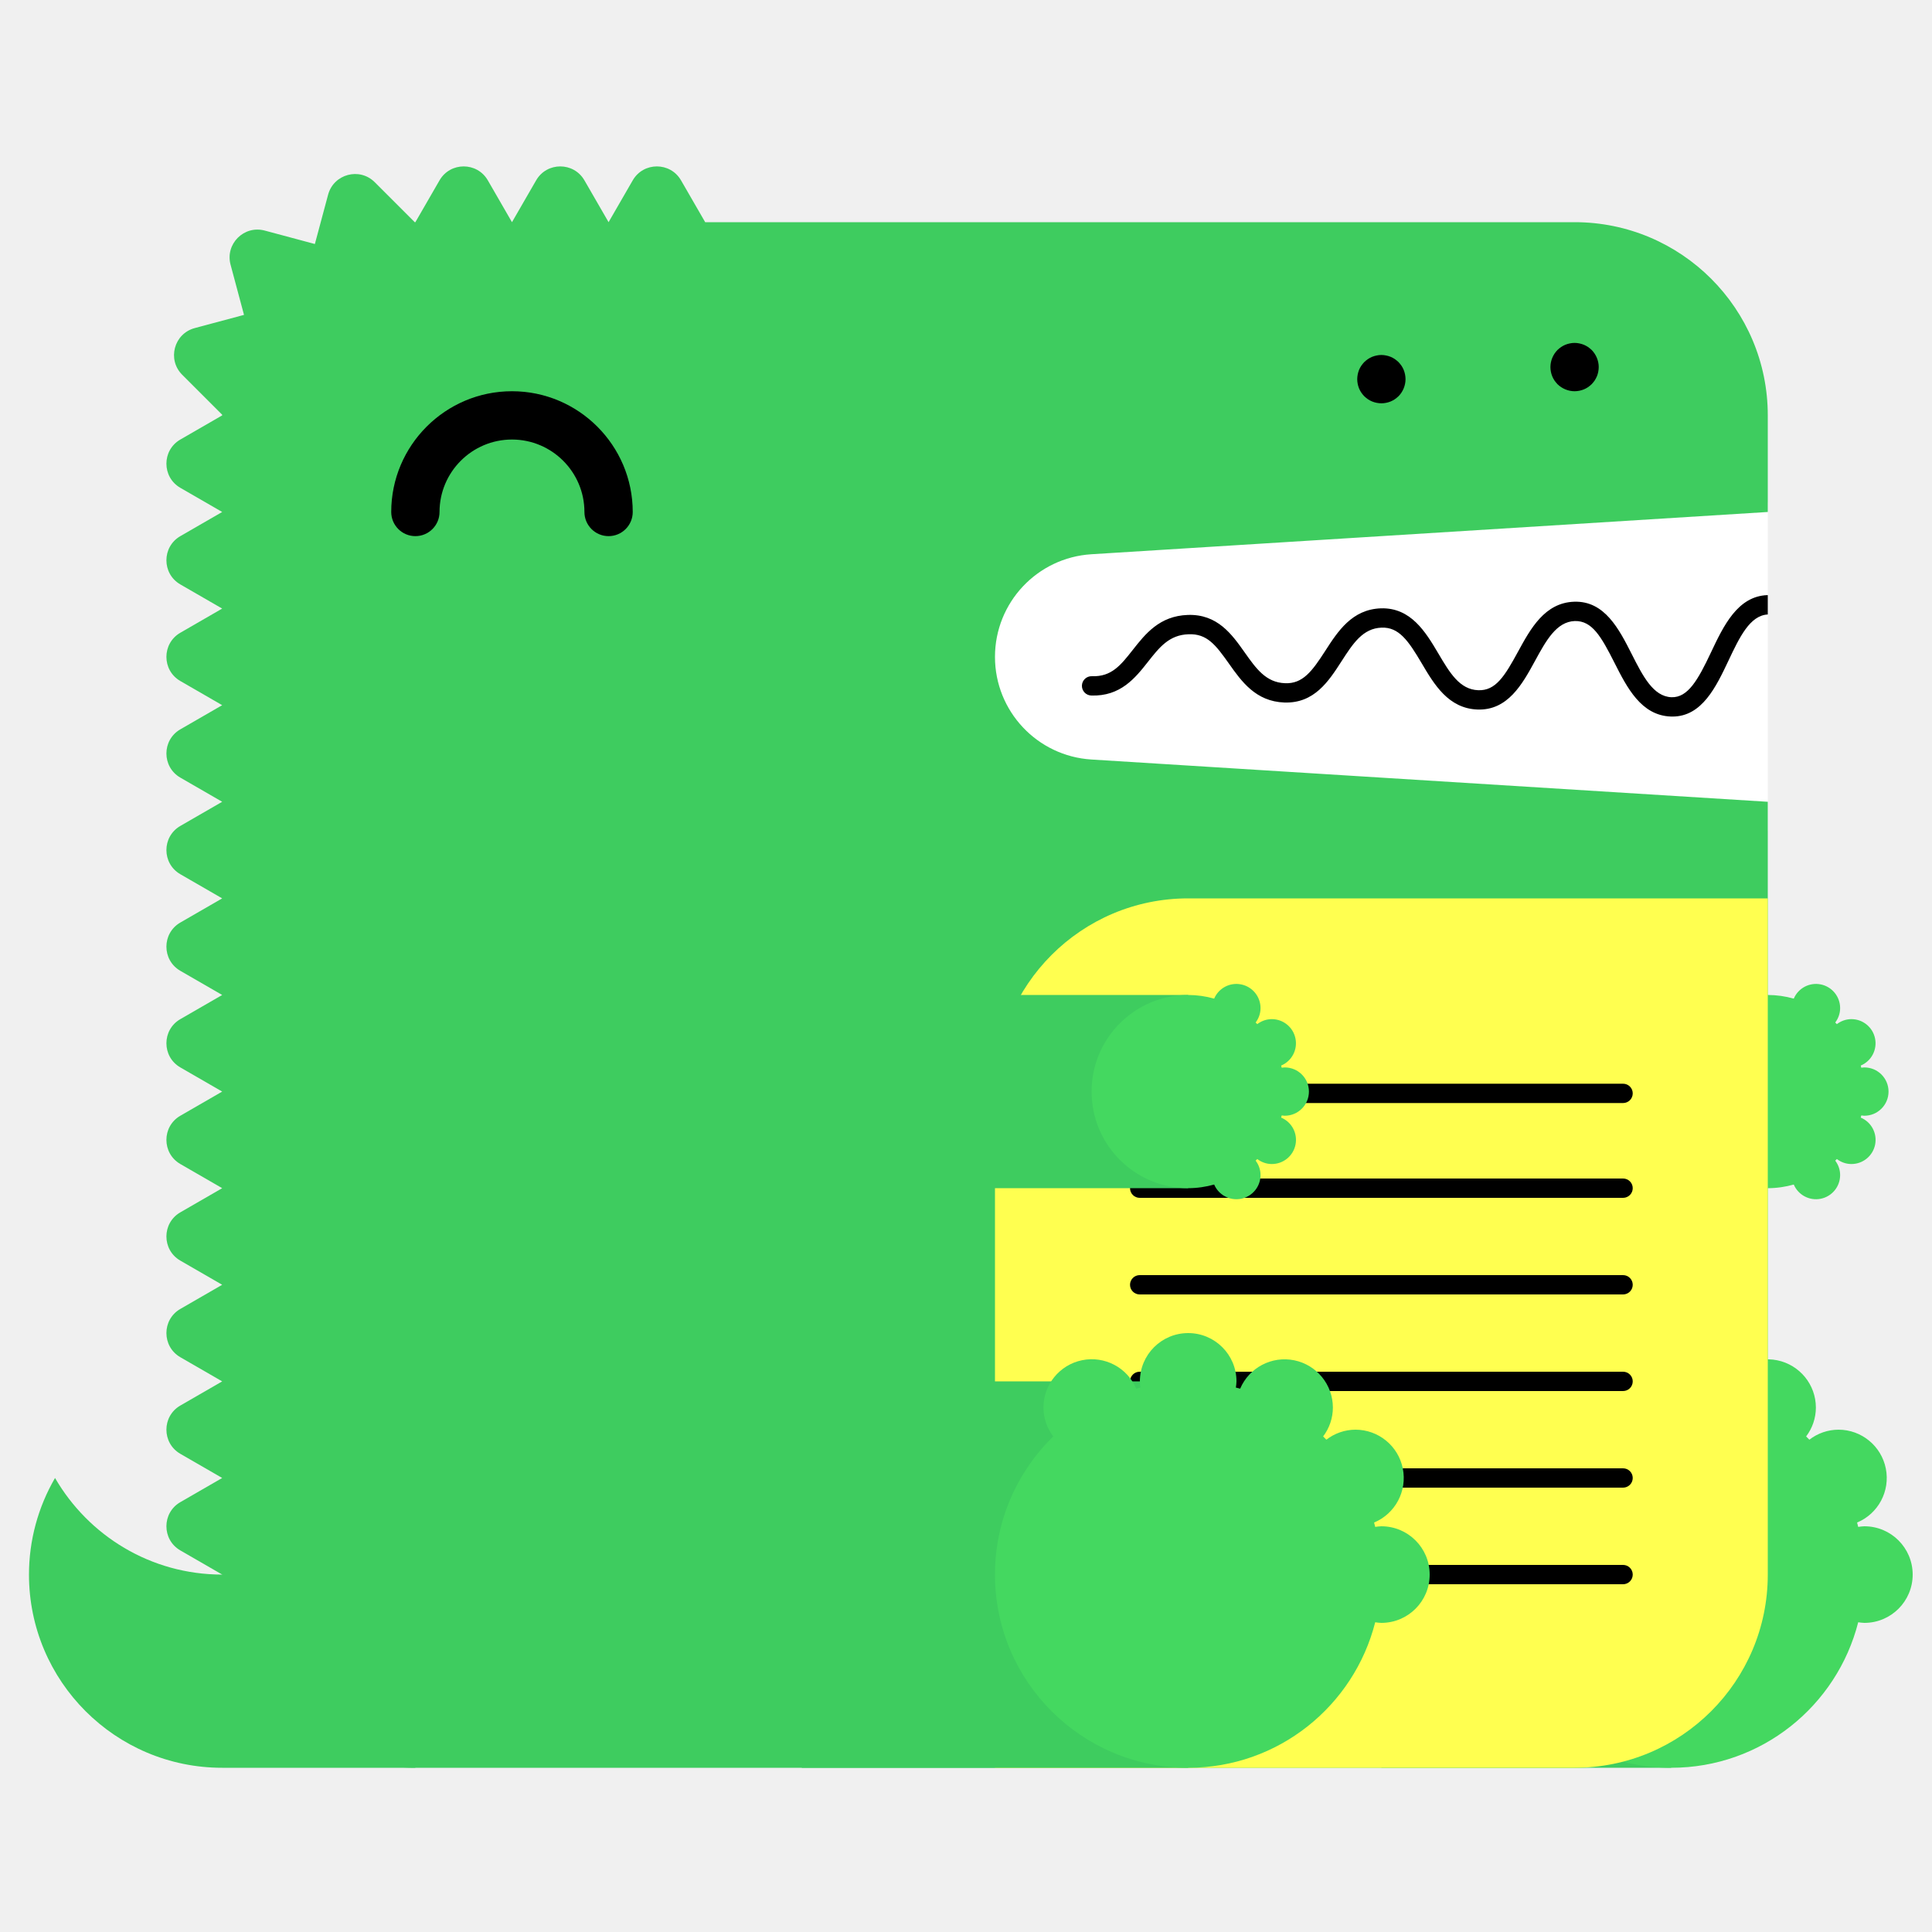
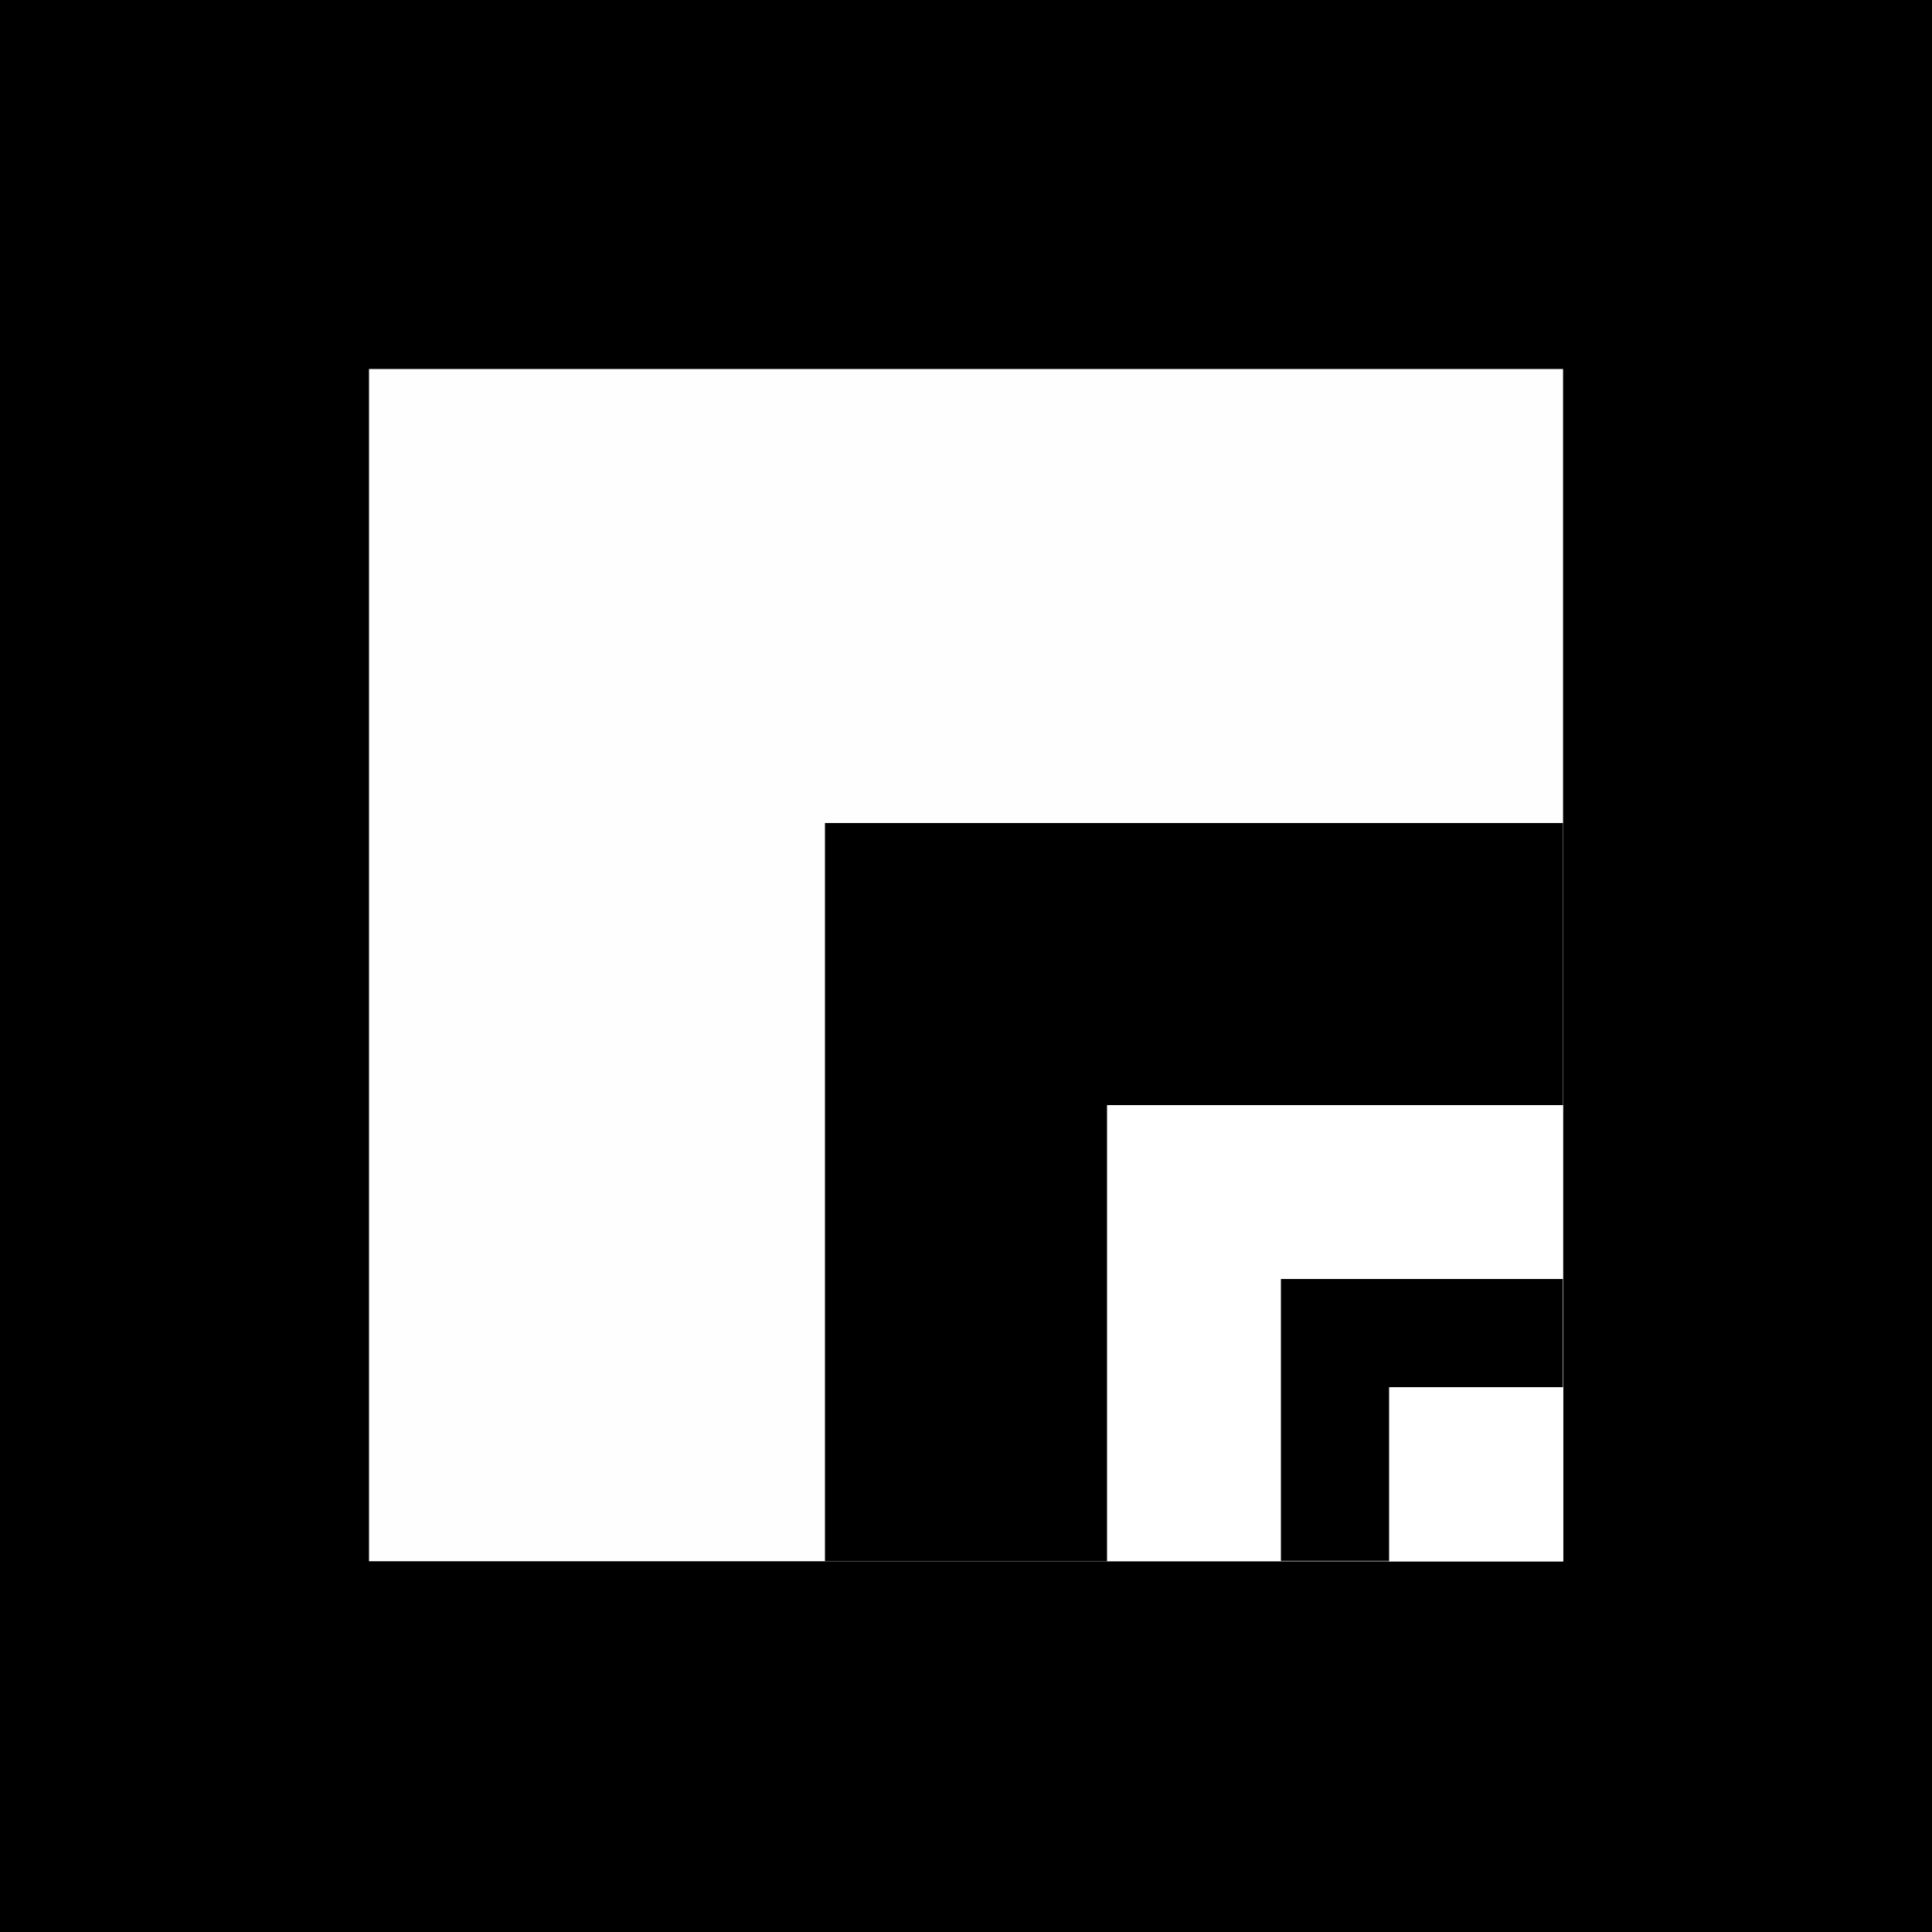
- <svg xmlns="http://www.w3.org/2000/svg" width="200" height="200" viewBox="0 0 200 200">
-   <g fill="none" fill-rule="evenodd">
-     <path fill="#FFF" d="M99 52h84v34H99z" />
-     <path d="M23 163c-7.398 0-13.843-4.027-17.303-10A19.886 19.886 0 0 0 3 163c0 11.046 8.954 20 20 20h20v-20H23z" fill="#3ECC5F" />
-     <path d="M112.98 57.376L183 53V43c0-11.046-8.954-20-20-20H73l-2.5-4.33c-1.112-1.925-3.889-1.925-5 0L63 23l-2.5-4.33c-1.111-1.925-3.889-1.925-5 0L53 23l-2.5-4.33c-1.111-1.925-3.889-1.925-5 0L43 23c-.022 0-.042.003-.065.003l-4.142-4.141c-1.57-1.571-4.252-.853-4.828 1.294l-1.369 5.104-5.192-1.392c-2.148-.575-4.111 1.389-3.535 3.536l1.39 5.193-5.102 1.367c-2.148.576-2.867 3.259-1.296 4.83l4.142 4.142c0 .021-.003.042-.003.064l-4.33 2.5c-1.925 1.111-1.925 3.889 0 5L23 53l-4.33 2.5c-1.925 1.111-1.925 3.889 0 5L23 63l-4.33 2.5c-1.925 1.111-1.925 3.889 0 5L23 73l-4.33 2.5c-1.925 1.111-1.925 3.889 0 5L23 83l-4.33 2.5c-1.925 1.111-1.925 3.889 0 5L23 93l-4.33 2.5c-1.925 1.111-1.925 3.889 0 5L23 103l-4.33 2.5c-1.925 1.111-1.925 3.889 0 5L23 113l-4.33 2.5c-1.925 1.111-1.925 3.889 0 5L23 123l-4.33 2.5c-1.925 1.111-1.925 3.889 0 5L23 133l-4.33 2.5c-1.925 1.111-1.925 3.889 0 5L23 143l-4.33 2.5c-1.925 1.111-1.925 3.889 0 5L23 153l-4.33 2.5c-1.925 1.111-1.925 3.889 0 5L23 163c0 11.046 8.954 20 20 20h120c11.046 0 20-8.954 20-20V83l-70.02-4.376A10.645 10.645 0 0 1 103 68c0-5.621 4.37-10.273 9.98-10.624" fill="#3ECC5F" />
-     <path fill="#3ECC5F" d="M143 183h30v-40h-30z" />
-     <path d="M193 158c-.219 0-.428.037-.639.064-.038-.15-.074-.301-.116-.451A5 5 0 0 0 190.32 148a4.96 4.96 0 0 0-3.016 1.036 26.531 26.531 0 0 0-.335-.336 4.955 4.955 0 0 0 1.011-2.987 5 5 0 0 0-9.599-1.959c-.148-.042-.297-.077-.445-.115.027-.211.064-.42.064-.639a5 5 0 0 0-5-5 5 5 0 0 0-5 5c0 .219.037.428.064.639-.148.038-.297.073-.445.115a4.998 4.998 0 0 0-9.599 1.959c0 1.125.384 2.151 1.011 2.987-3.717 3.632-6.031 8.693-6.031 14.3 0 11.046 8.954 20 20 20 9.339 0 17.16-6.41 19.361-15.064.211.027.42.064.639.064a5 5 0 0 0 5-5 5 5 0 0 0-5-5" fill="#44D860" />
-     <path fill="#3ECC5F" d="M153 123h30v-20h-30z" />
-     <path d="M193 115.5a2.5 2.5 0 1 0 0-5c-.109 0-.214.019-.319.032-.02-.075-.037-.15-.058-.225a2.501 2.501 0 0 0-.963-4.807c-.569 0-1.088.197-1.508.518a6.653 6.653 0 0 0-.168-.168c.314-.417.506-.931.506-1.494a2.5 2.5 0 0 0-4.8-.979A9.987 9.987 0 0 0 183 103c-5.522 0-10 4.478-10 10s4.478 10 10 10c.934 0 1.833-.138 2.69-.377a2.5 2.5 0 0 0 4.8-.979c0-.563-.192-1.077-.506-1.494.057-.055.113-.111.168-.168.42.321.939.518 1.508.518a2.5 2.5 0 0 0 .963-4.807c.021-.074.038-.15.058-.225.105.013.21.032.319.032" fill="#44D860" />
-     <path d="M63 55.5a2.5 2.5 0 0 1-2.5-2.5c0-4.136-3.364-7.5-7.5-7.5s-7.5 3.364-7.5 7.5a2.5 2.5 0 1 1-5 0c0-6.893 5.607-12.5 12.5-12.5S65.5 46.107 65.5 53a2.5 2.5 0 0 1-2.5 2.5" fill="#000" />
-     <path d="M103 183h60c11.046 0 20-8.954 20-20V93h-60c-11.046 0-20 8.954-20 20v70z" fill="#FFFF50" />
-     <path d="M168.02 124h-50.04a1 1 0 1 1 0-2h50.04a1 1 0 1 1 0 2m0 20h-50.04a1 1 0 1 1 0-2h50.04a1 1 0 1 1 0 2m0 20h-50.04a1 1 0 1 1 0-2h50.04a1 1 0 1 1 0 2m0-49.814h-50.04a1 1 0 1 1 0-2h50.04a1 1 0 1 1 0 2m0 19.814h-50.04a1 1 0 1 1 0-2h50.04a1 1 0 1 1 0 2m0 20h-50.04a1 1 0 1 1 0-2h50.04a1 1 0 1 1 0 2M183 61.611c-.012 0-.022-.006-.034-.005-3.09.105-4.552 3.196-5.842 5.923-1.346 2.85-2.387 4.703-4.093 4.647-1.889-.068-2.969-2.202-4.113-4.46-1.314-2.594-2.814-5.536-5.963-5.426-3.046.104-4.513 2.794-5.807 5.167-1.377 2.528-2.314 4.065-4.121 3.994-1.927-.07-2.951-1.805-4.136-3.813-1.321-2.236-2.848-4.75-5.936-4.664-2.994.103-4.465 2.385-5.763 4.4-1.373 2.13-2.335 3.428-4.165 3.351-1.973-.07-2.992-1.51-4.171-3.177-1.324-1.873-2.816-3.993-5.895-3.89-2.928.1-4.399 1.97-5.696 3.618-1.232 1.564-2.194 2.802-4.229 2.724a1 1 0 0 0-.072 2c3.017.101 4.545-1.8 5.872-3.487 1.177-1.496 2.193-2.787 4.193-2.855 1.926-.082 2.829 1.115 4.195 3.045 1.297 1.834 2.769 3.914 5.731 4.021 3.103.104 4.596-2.215 5.918-4.267 1.182-1.834 2.202-3.417 4.15-3.484 1.793-.067 2.769 1.35 4.145 3.681 1.297 2.197 2.766 4.686 5.787 4.796 3.125.108 4.634-2.62 5.949-5.035 1.139-2.088 2.214-4.06 4.119-4.126 1.793-.042 2.728 1.595 4.111 4.33 1.292 2.553 2.757 5.445 5.825 5.556l.169.003c3.064 0 4.518-3.075 5.805-5.794 1.139-2.41 2.217-4.68 4.067-4.773v-2z" fill="#000" />
-     <path fill="#3ECC5F" d="M83 183h40v-40H83z" />
-     <path d="M143 158c-.219 0-.428.037-.639.064-.038-.15-.074-.301-.116-.451A5 5 0 0 0 140.32 148a4.96 4.96 0 0 0-3.016 1.036 26.531 26.531 0 0 0-.335-.336 4.955 4.955 0 0 0 1.011-2.987 5 5 0 0 0-9.599-1.959c-.148-.042-.297-.077-.445-.115.027-.211.064-.42.064-.639a5 5 0 0 0-5-5 5 5 0 0 0-5 5c0 .219.037.428.064.639-.148.038-.297.073-.445.115a4.998 4.998 0 0 0-9.599 1.959c0 1.125.384 2.151 1.011 2.987-3.717 3.632-6.031 8.693-6.031 14.3 0 11.046 8.954 20 20 20 9.339 0 17.16-6.41 19.361-15.064.211.027.42.064.639.064a5 5 0 0 0 5-5 5 5 0 0 0-5-5" fill="#44D860" />
-     <path fill="#3ECC5F" d="M83 123h40v-20H83z" />
-     <path d="M133 115.5a2.5 2.5 0 1 0 0-5c-.109 0-.214.019-.319.032-.02-.075-.037-.15-.058-.225a2.501 2.501 0 0 0-.963-4.807c-.569 0-1.088.197-1.508.518a6.653 6.653 0 0 0-.168-.168c.314-.417.506-.931.506-1.494a2.5 2.5 0 0 0-4.8-.979A9.987 9.987 0 0 0 123 103c-5.522 0-10 4.478-10 10s4.478 10 10 10c.934 0 1.833-.138 2.69-.377a2.5 2.5 0 0 0 4.8-.979c0-.563-.192-1.077-.506-1.494.057-.055.113-.111.168-.168.42.321.939.518 1.508.518a2.5 2.5 0 0 0 .963-4.807c.021-.074.038-.15.058-.225.105.013.21.032.319.032" fill="#44D860" />
-     <path d="M143 41.75c-.16 0-.33-.02-.49-.05a2.52 2.52 0 0 1-.47-.14c-.15-.06-.29-.14-.431-.23-.13-.09-.259-.2-.38-.31-.109-.12-.219-.24-.309-.38s-.17-.28-.231-.43a2.619 2.619 0 0 1-.189-.96c0-.16.02-.33.05-.49.03-.16.08-.31.139-.47.061-.15.141-.29.231-.43.09-.13.2-.26.309-.38.121-.11.25-.22.38-.31.141-.09.281-.17.431-.23.149-.06.31-.11.47-.14.32-.07.65-.07.98 0 .159.03.32.08.47.14.149.06.29.14.43.23.13.09.259.2.38.31.11.12.22.25.31.38.09.14.17.28.23.43.06.16.11.31.14.47.029.16.05.33.05.49 0 .66-.271 1.31-.73 1.77-.121.11-.25.22-.38.31-.14.09-.281.17-.43.23a2.565 2.565 0 0 1-.96.19m20-1.25c-.66 0-1.3-.27-1.771-.73a3.802 3.802 0 0 1-.309-.38c-.09-.14-.17-.28-.231-.43a2.619 2.619 0 0 1-.189-.96c0-.66.27-1.3.729-1.77.121-.11.25-.22.38-.31.141-.09.281-.17.431-.23.149-.06.31-.11.47-.14.32-.07.66-.07.98 0 .159.03.32.08.47.14.149.06.29.14.43.23.13.09.259.2.38.31.459.47.73 1.11.73 1.77 0 .16-.021.33-.05.49-.03.16-.08.32-.14.47-.07.15-.14.29-.23.43-.09.13-.2.26-.31.38-.121.11-.25.22-.38.31-.14.09-.281.17-.43.23a2.565 2.565 0 0 1-.96.19" fill="#000" />
-   </g>
+ <svg xmlns="http://www.w3.org/2000/svg" width="1000" height="1000" viewBox="0 0 1000 1000" fill="none">
+   <rect width="1000" height="1000" fill="black" />
+   <path d="M191 191H809.04V808.098H191V191Z" fill="#FEFEFE" />
+   <path d="M427 426H808.98V807.98H427V616.99V426Z" fill="black" />
+   <path d="M573 572H809.08V808.08H573V690.04V572Z" fill="white" />
+   <path d="M663 662H808.91V807.91H663V734.955V662Z" fill="black" />
+   <path d="M719 718H809.17V808.17H719V763.085V718Z" fill="white" />
</svg>
